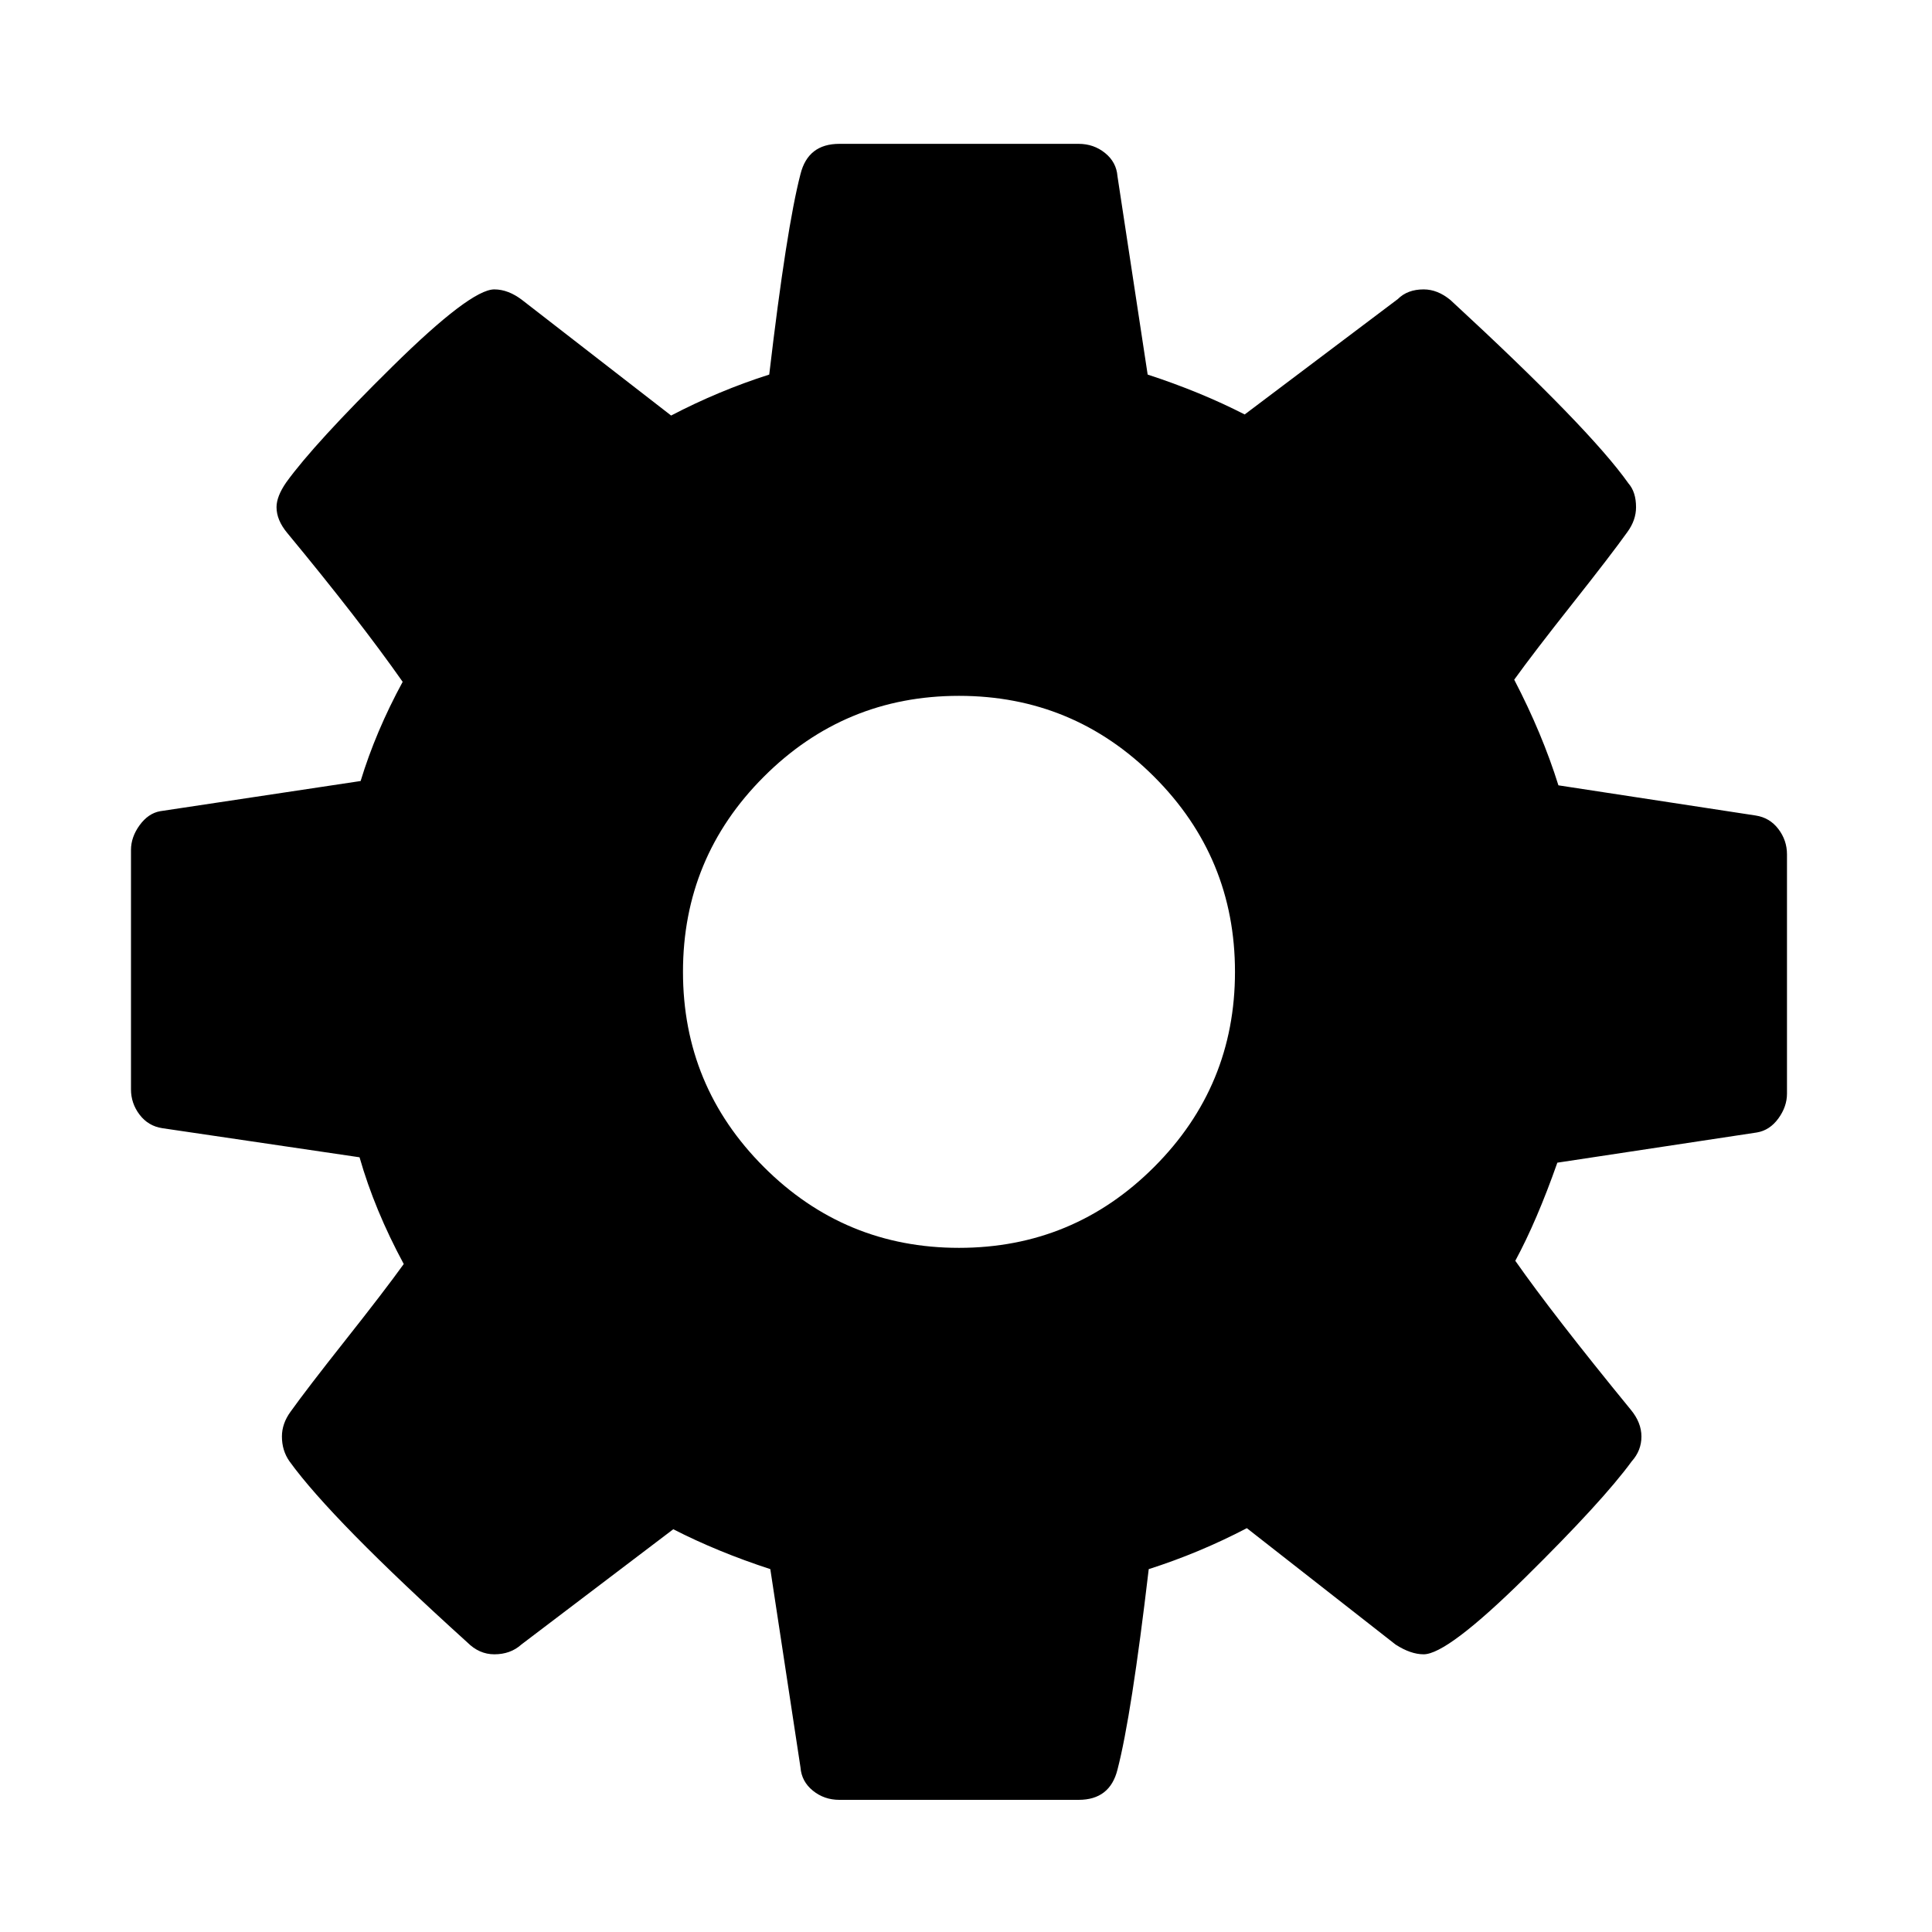
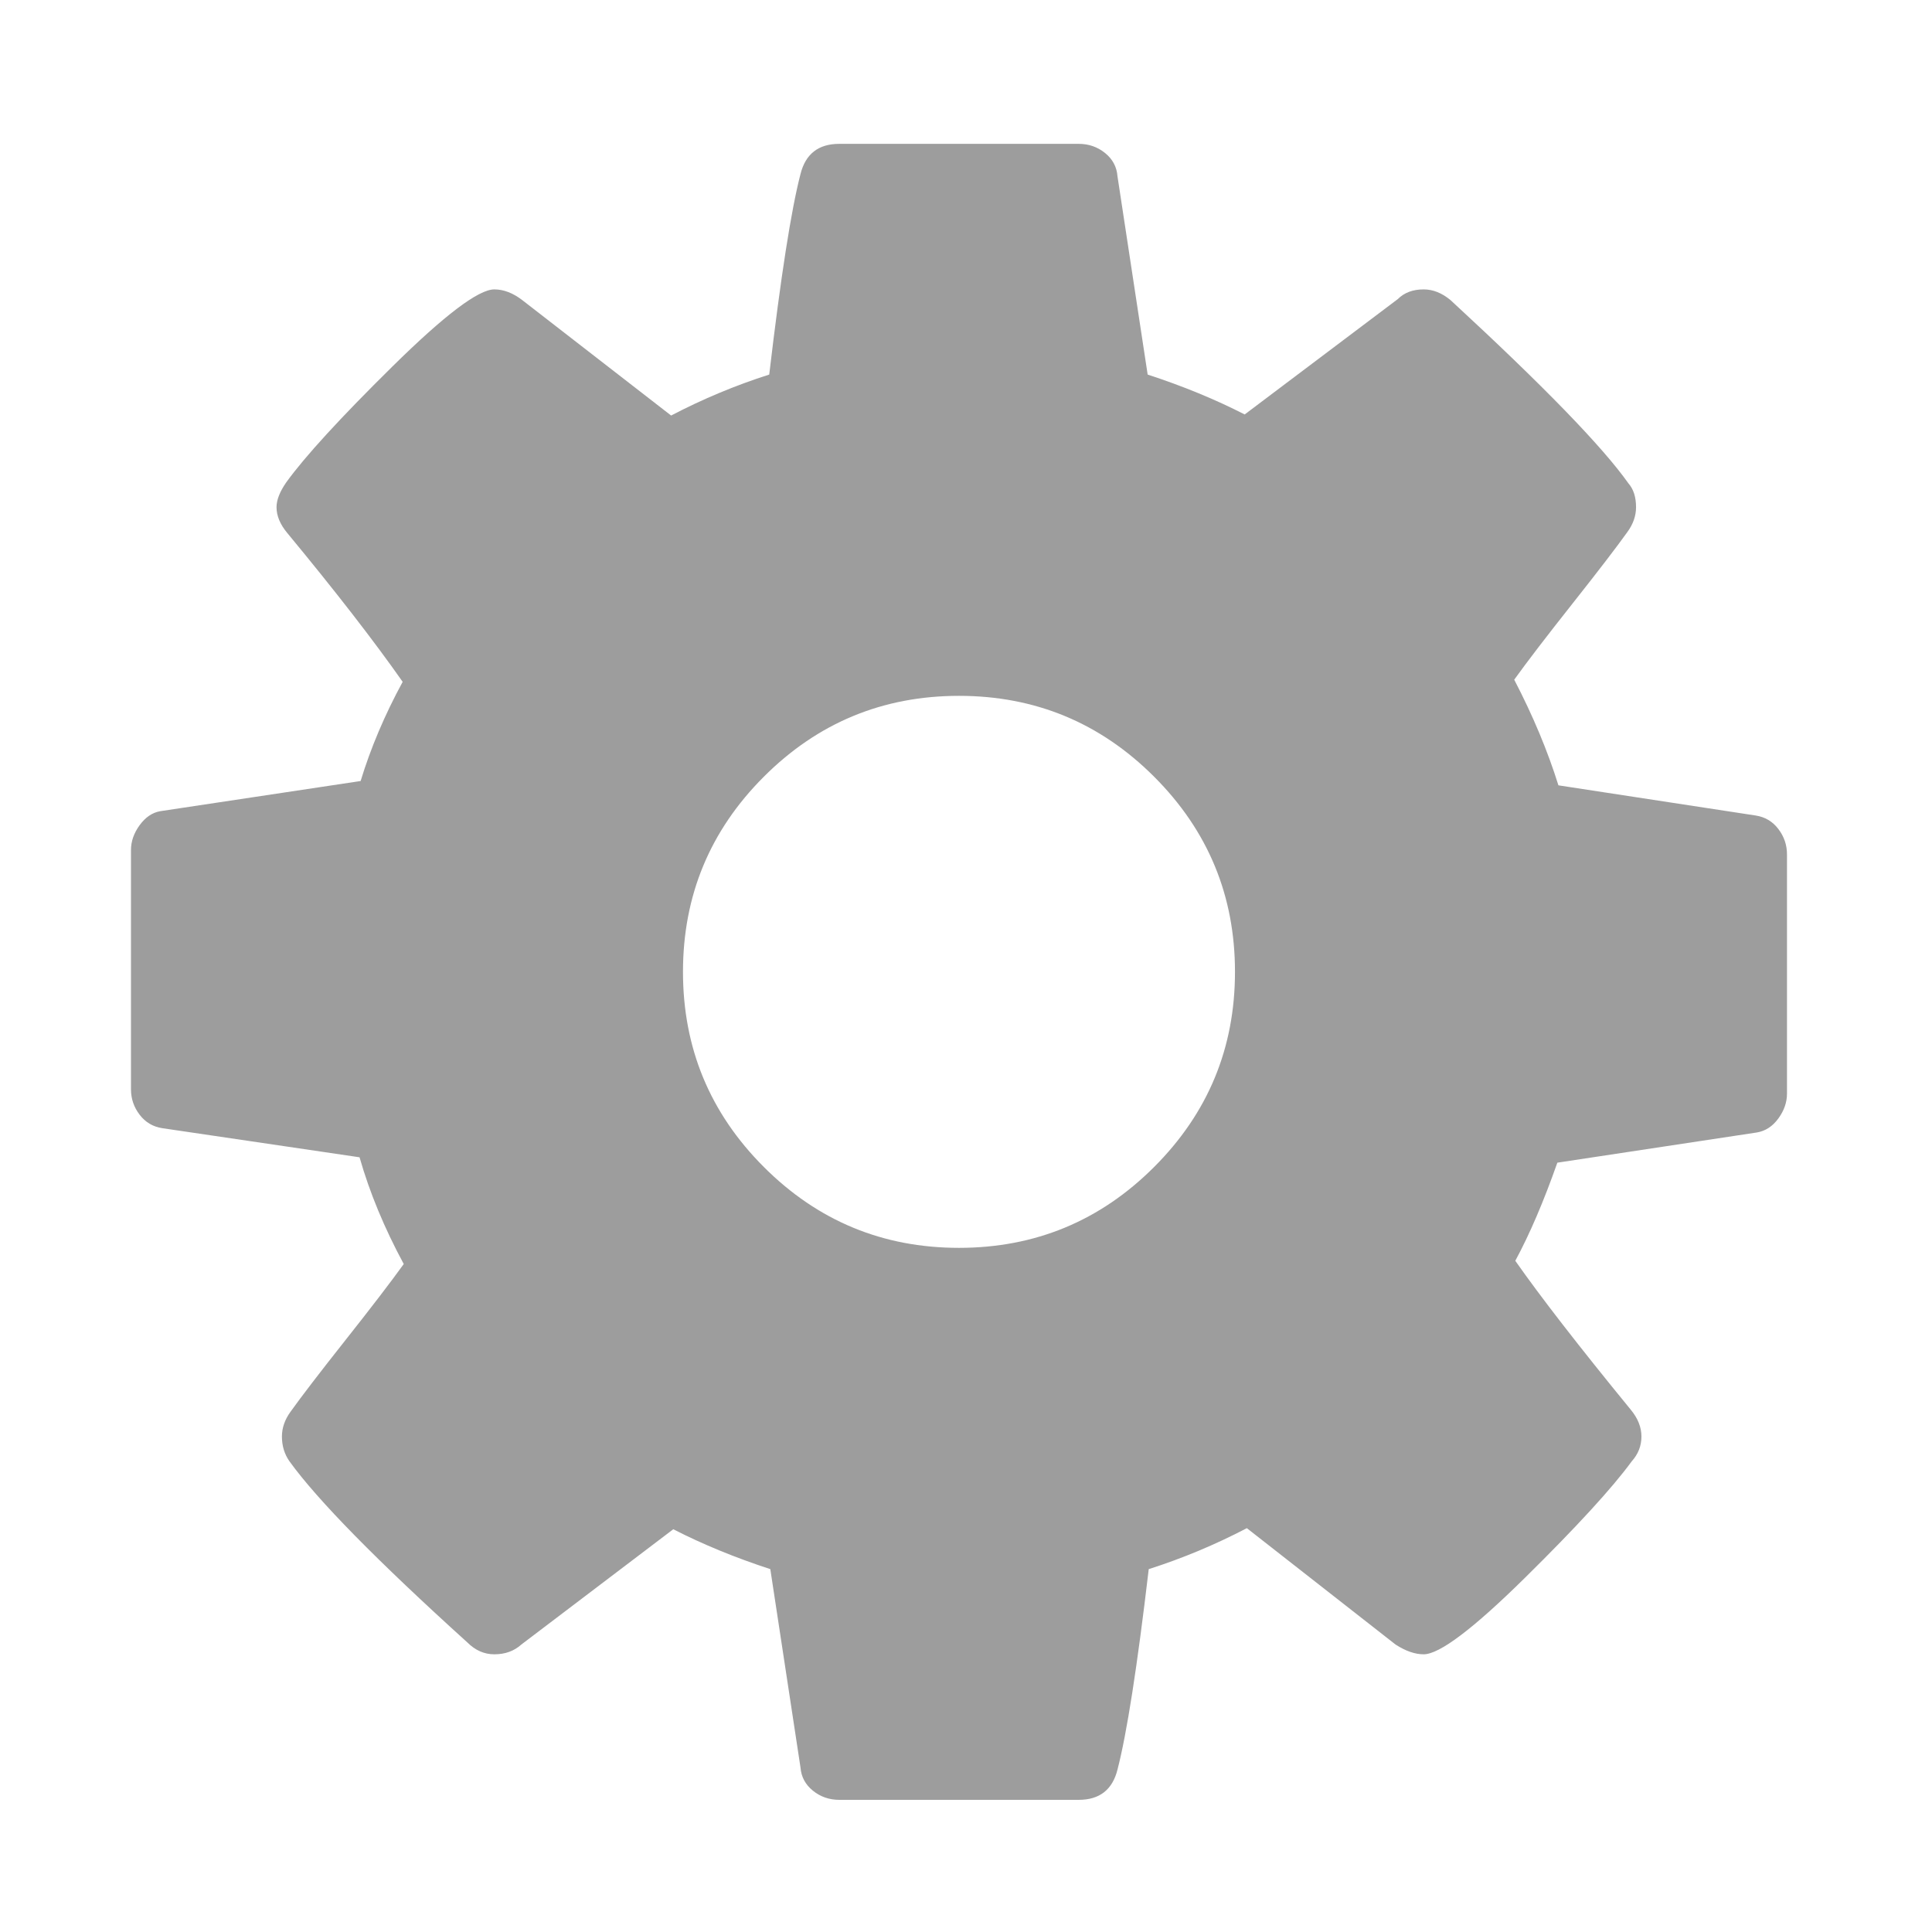
<svg xmlns="http://www.w3.org/2000/svg" viewBox="0 -256 1792 1792" id="svg3025" version="1.1" width="100%" height="100%">
  <defs id="defs3033" />
  <g transform="matrix(1,0,0,-1,121.4915,1285.424)" id="g3027">
-     <path d="m 1024,640 q 0,106 -75,181 -75,75 -181,75 -106,0 -181,-75 -75,-75 -75,-181 0,-106 75,-181 75,-75 181,-75 106,0 181,75 75,75 75,181 z m 512,109 V 527 q 0,-12 -8,-23 -8,-11 -20,-13 l -185,-28 q -19,-54 -39,-91 35,-50 107,-138 10,-12 10,-25 0,-13 -9,-23 -27,-37 -99,-108 -72,-71 -94,-71 -12,0 -26,9 l -138,108 q -44,-23 -91,-38 -16,-136 -29,-186 -7,-28 -36,-28 H 657 q -14,0 -24.5,8.5 Q 622,-111 621,-98 L 593,86 q -49,16 -90,37 L 362,16 Q 352,7 337,7 323,7 312,18 186,132 147,186 q -7,10 -7,23 0,12 8,23 15,21 51,66.5 36,45.5 54,70.5 -27,50 -41,99 L 29,495 Q 16,497 8,507.5 0,518 0,531 v 222 q 0,12 8,23 8,11 19,13 l 186,28 q 14,46 39,92 -40,57 -107,138 -10,12 -10,24 0,10 9,23 26,36 98.5,107.5 72.5,71.5 94.5,71.5 13,0 26,-10 l 138,-107 q 44,23 91,38 16,136 29,186 7,28 36,28 h 222 q 14,0 24.5,-8.5 Q 914,1391 915,1378 l 28,-184 q 49,-16 90,-37 l 142,107 q 9,9 24,9 13,0 25,-10 129,-119 165,-170 7,-8 7,-22 0,-12 -8,-23 -15,-21 -51,-66.5 -36,-45.5 -54,-70.5 26,-50 41,-98 l 183,-28 q 13,-2 21,-12.5 8,-10.5 8,-23.5 z" id="path3029" style="fill:currentColor" Googl="true" />
+     <path d="m 1024,640 q 0,106 -75,181 -75,75 -181,75 -106,0 -181,-75 -75,-75 -75,-181 0,-106 75,-181 75,-75 181,-75 106,0 181,75 75,75 75,181 z m 512,109 V 527 q 0,-12 -8,-23 -8,-11 -20,-13 l -185,-28 q -19,-54 -39,-91 35,-50 107,-138 10,-12 10,-25 0,-13 -9,-23 -27,-37 -99,-108 -72,-71 -94,-71 -12,0 -26,9 l -138,108 q -44,-23 -91,-38 -16,-136 -29,-186 -7,-28 -36,-28 H 657 q -14,0 -24.5,8.5 Q 622,-111 621,-98 L 593,86 q -49,16 -90,37 L 362,16 Q 352,7 337,7 323,7 312,18 186,132 147,186 q -7,10 -7,23 0,12 8,23 15,21 51,66.5 36,45.5 54,70.5 -27,50 -41,99 L 29,495 Q 16,497 8,507.5 0,518 0,531 v 222 q 0,12 8,23 8,11 19,13 l 186,28 q 14,46 39,92 -40,57 -107,138 -10,12 -10,24 0,10 9,23 26,36 98.5,107.5 72.5,71.5 94.5,71.5 13,0 26,-10 l 138,-107 q 44,23 91,38 16,136 29,186 7,28 36,28 h 222 q 14,0 24.5,-8.5 Q 914,1391 915,1378 l 28,-184 q 49,-16 90,-37 l 142,107 q 9,9 24,9 13,0 25,-10 129,-119 165,-170 7,-8 7,-22 0,-12 -8,-23 -15,-21 -51,-66.5 -36,-45.5 -54,-70.5 26,-50 41,-98 l 183,-28 q 13,-2 21,-12.5 8,-10.5 8,-23.5 z" id="path3029" style="fill:#9d9d9d" Googl="true" />
  </g>
</svg>
